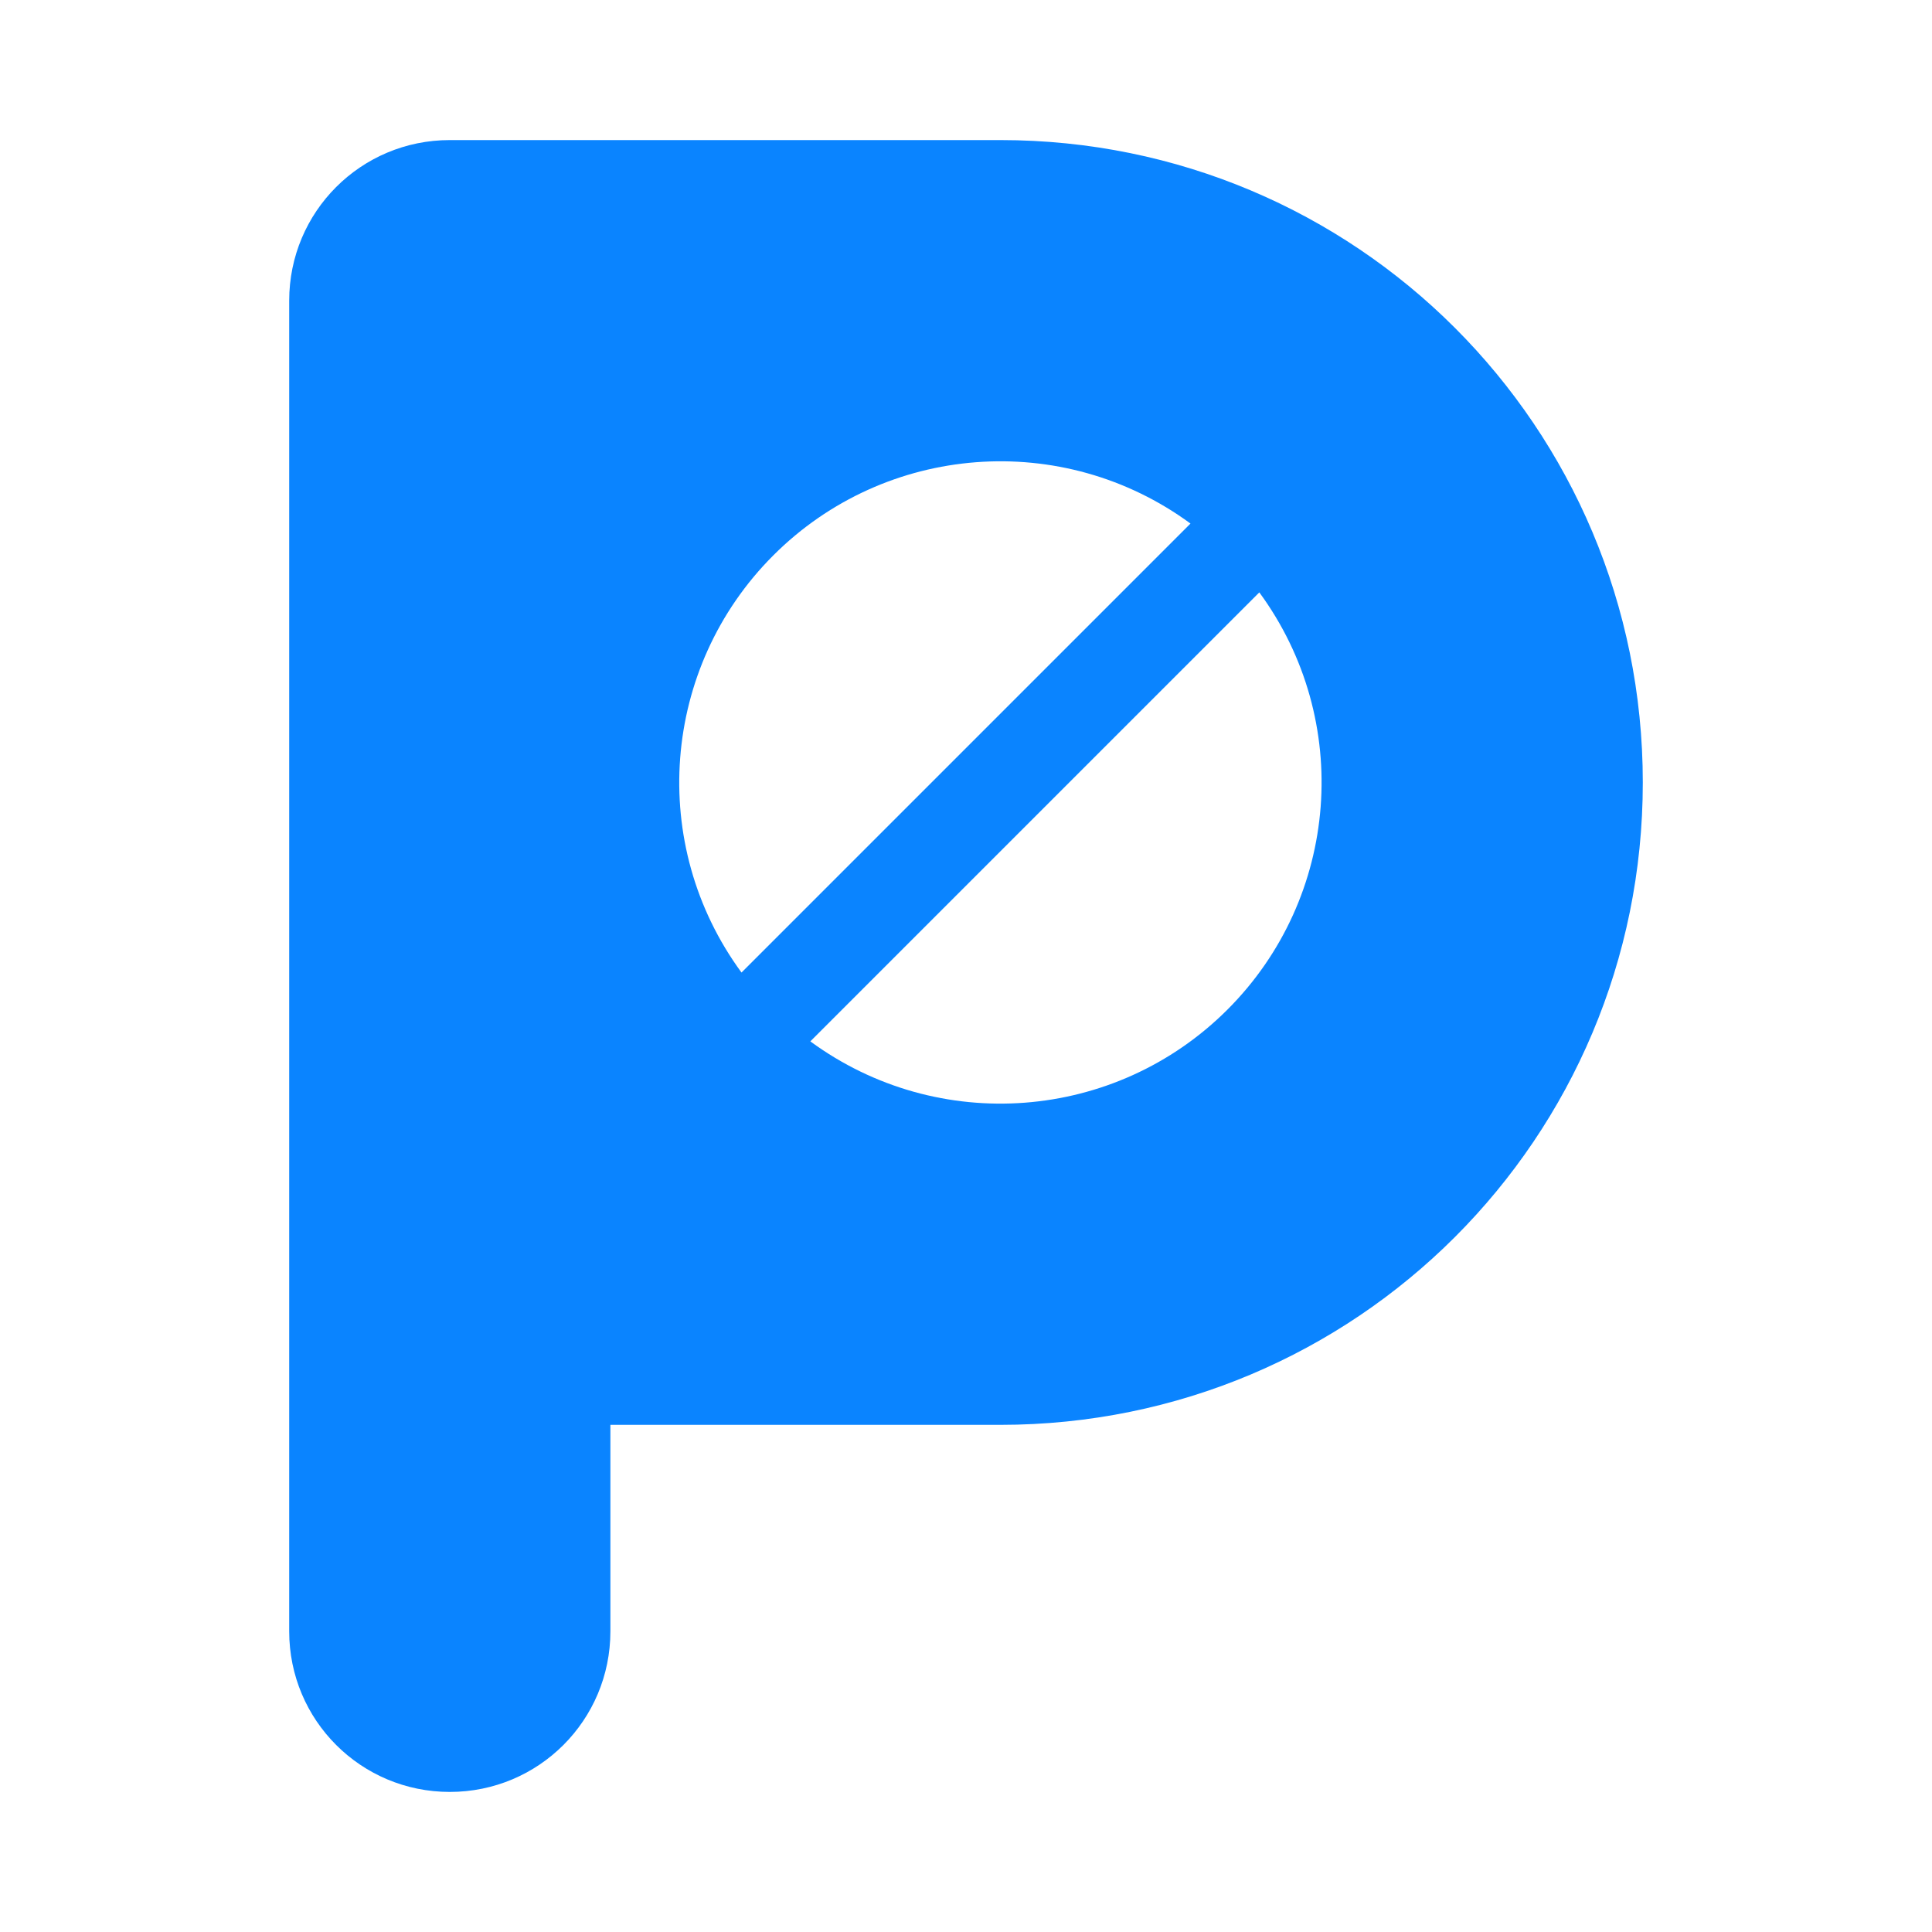
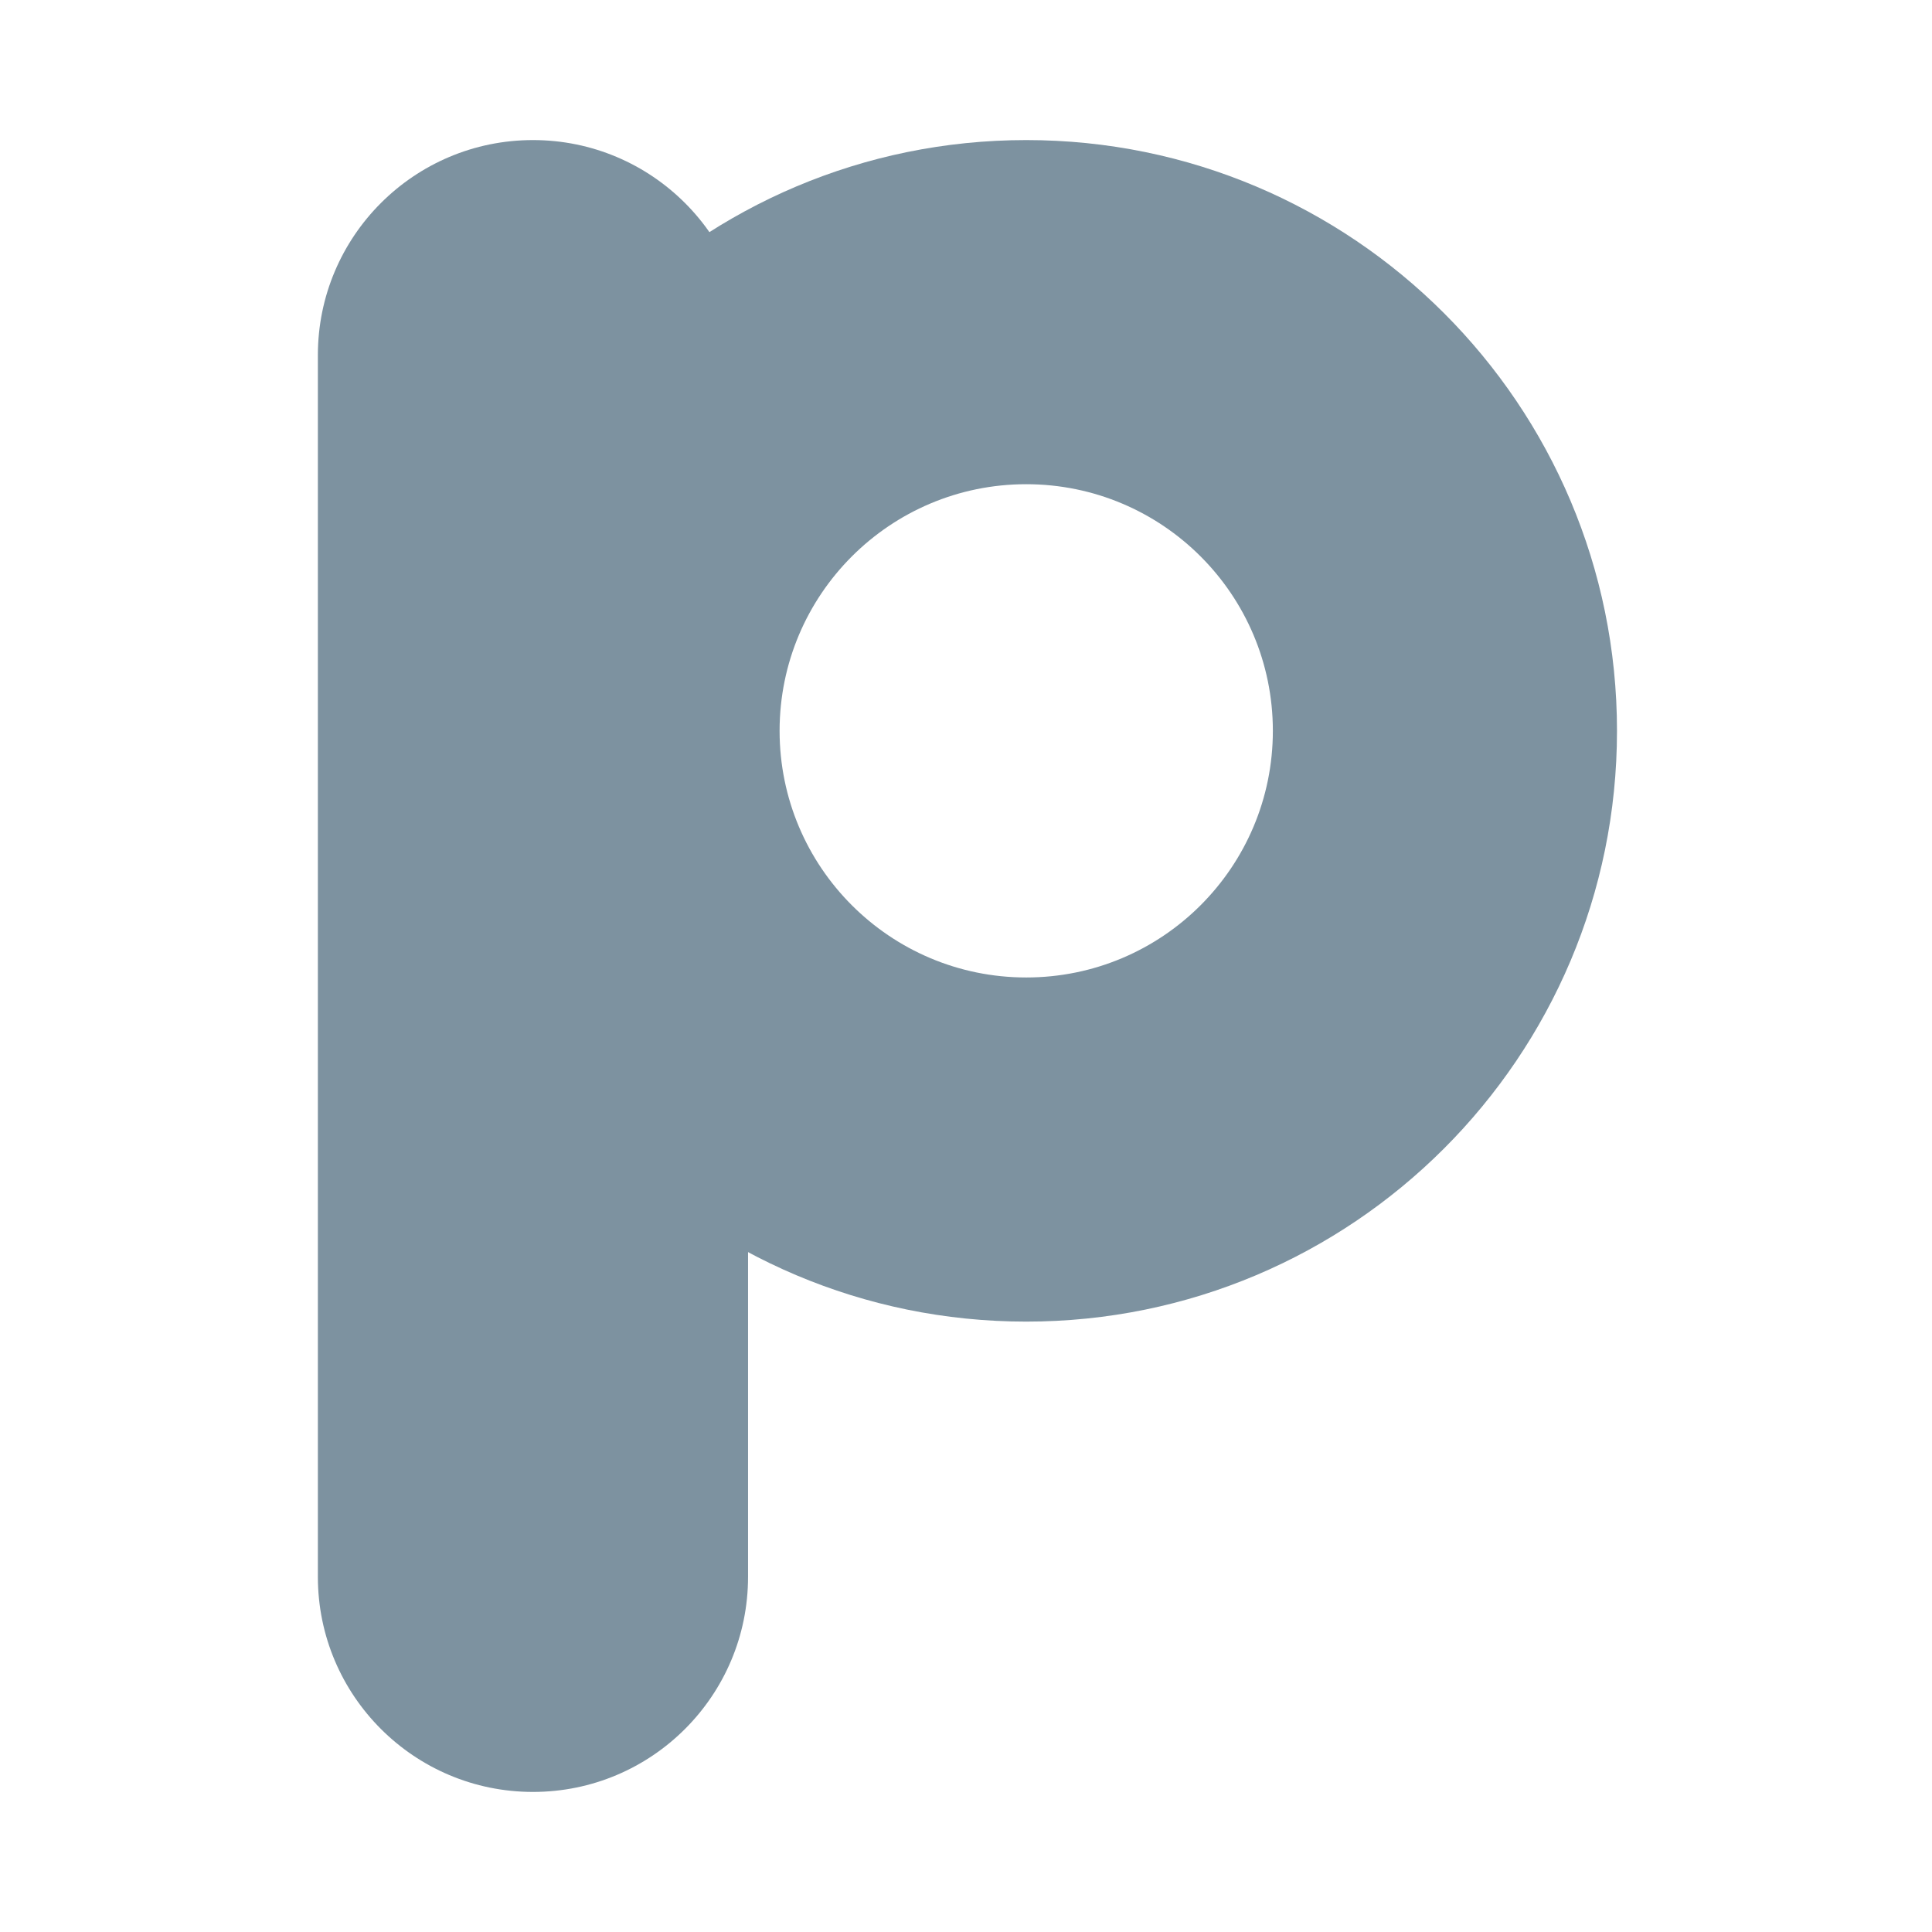
<svg xmlns="http://www.w3.org/2000/svg" width="64" height="64" viewBox="0 0 1024 1024" role="img" aria-labelledby="title">
-   <path transform="translate(512 512) scale(1.52) translate(-484 -512)" fill="#0A84FF" fill-rule="evenodd" d="M304 800C273 800 248 775 248 744V280C248 249 273 224 304 224H496C620 224 720 324 720 448C720 572 620 672 496 672H360V744C360 775 335 800 304 800Z M562.28 357.72A112 112 0 0 0 405.72 514.28L562.28 357.72Z M586.28 381.72A112 112 0 0 1 429.72 538.28L586.28 381.72Z" />
+   <g transform="translate(512 512) scale(1.52) translate(-508 -512)" fill="#7D92A0">
+     <rect x="282" y="224" width="150" height="576" rx="75" />
+     <path fill-rule="evenodd" d="M323 430a206 206 0 1 0 412 0a206 206 0 1 0-412 0Z M443 430a86 86 0 1 0 172 0a86 86 0 1 0-172 0Z" />
+   </g>
</svg>
